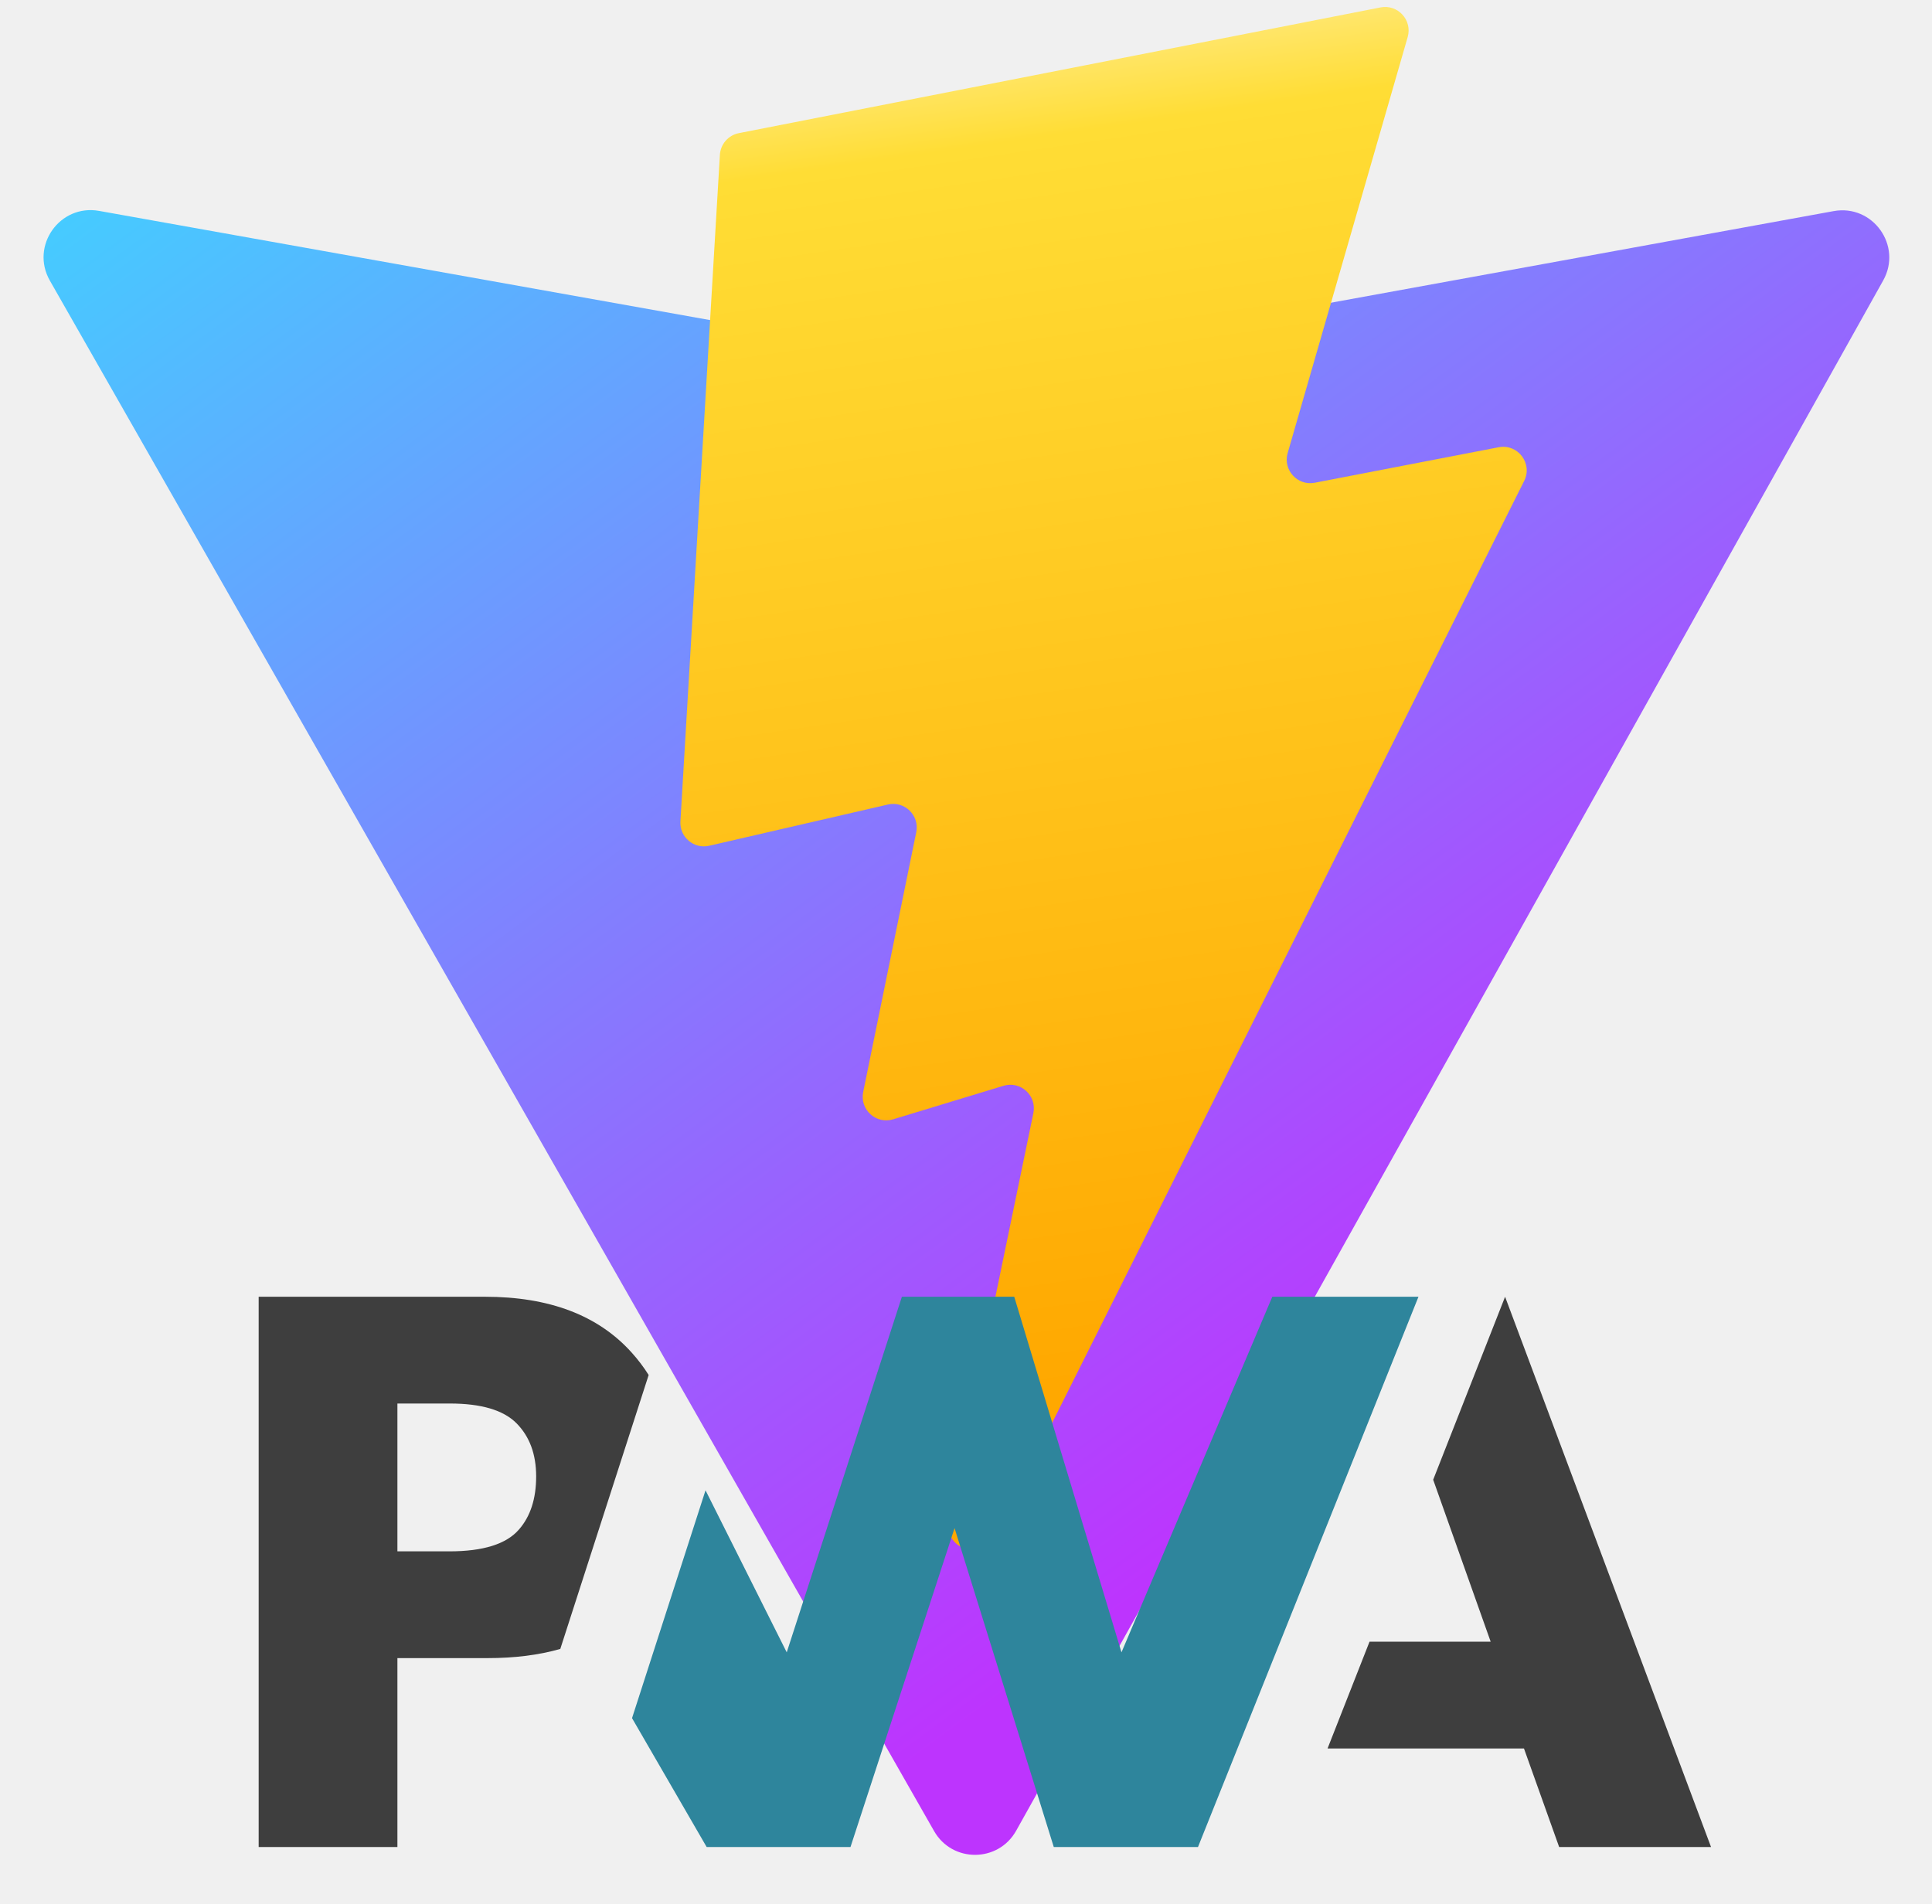
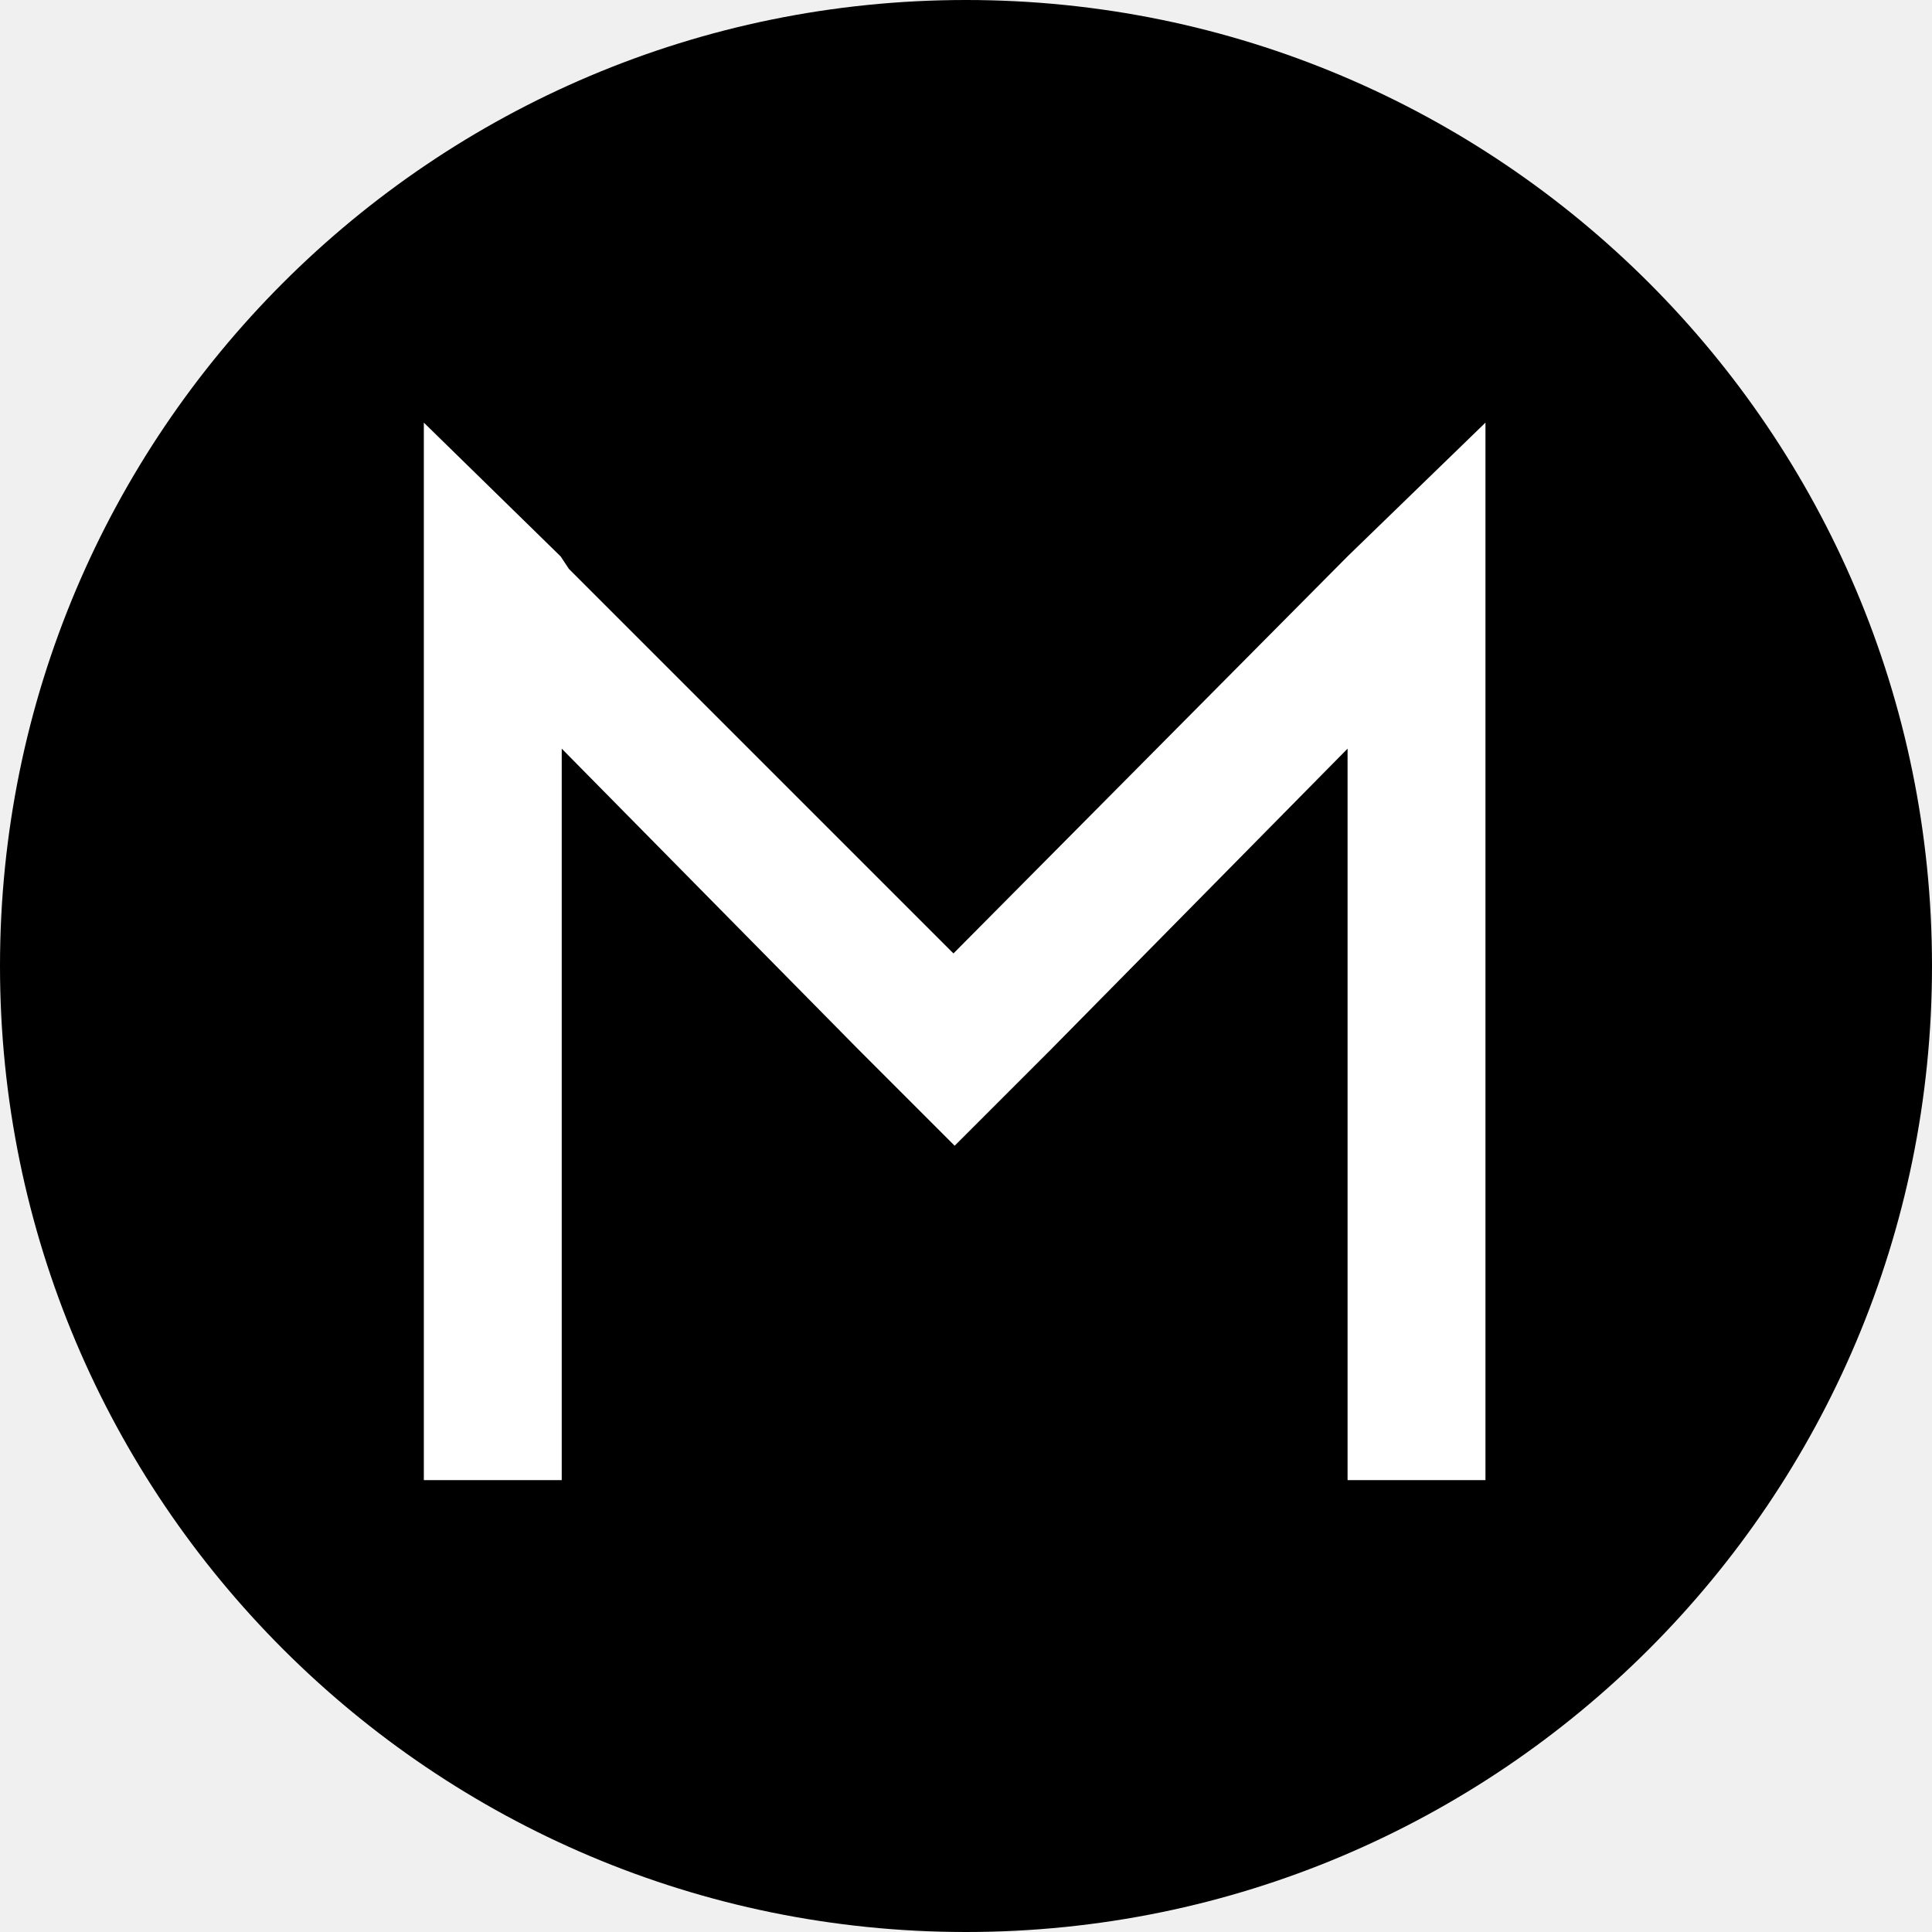
- <svg xmlns="http://www.w3.org/2000/svg" width="410" height="404" viewBox="0 0 410 404" fill="none" version="1.1" id="svg20">
-   <path d="M399.641 59.525L215.643 388.545C211.844 395.338 202.084 395.378 198.228 388.618L10.582 59.556C6.381 52.19 12.68 43.267 21.028 44.759L205.223 77.682C206.398 77.892 207.601 77.89 208.776 77.676L389.119 44.806C397.439 43.289 403.768 52.143 399.641 59.525Z" fill="url(#paint0_linear)" id="path2" />
-   <defs id="defs18">
-     <linearGradient id="paint0_linear" x1="6" y1="33" x2="235" y2="344" gradientUnits="userSpaceOnUse">
-       <stop stop-color="#41D1FF" id="stop6" />
-       <stop offset="1" stop-color="#BD34FE" id="stop8" />
-     </linearGradient>
-     <linearGradient id="paint1_linear" x1="194.651" y1="8.818" x2="236.076" y2="292.989" gradientUnits="userSpaceOnUse">
-       <stop stop-color="#FFEA83" id="stop11" />
-       <stop offset="0.083" stop-color="#FFDD35" id="stop13" />
-       <stop offset="1" stop-color="#FFA800" id="stop15" />
-     </linearGradient>
-   </defs>
-   <path d="M292.965 1.574L156.801 28.255C154.563 28.694 152.906 30.59 152.771 32.866L144.395 174.33C144.198 177.662 147.258 180.248 150.51 179.498L188.42 170.749C191.967 169.931 195.172 173.055 194.443 176.622L183.18 231.775C182.422 235.487 185.907 238.661 189.532 237.56L212.947 230.446C216.577 229.344 220.065 232.527 219.297 236.242L201.398 322.875C200.278 328.294 207.486 331.249 210.492 326.603L212.5 323.5L323.454 102.072C325.312 98.365 322.108 94.137 318.036 94.923L279.014 102.454C275.347 103.161 272.227 99.746 273.262 96.158L298.731 7.867C299.767 4.273 296.636 0.855 292.965 1.574Z" fill="url(#paint1_linear)" id="path4" />
-   <g id="layer1">
-     <g id="g8" transform="matrix(0.1578966,0,0,0.1589033,54.89293,275.2164)">
-       <path fill="#3d3d3d" fill-opacity="1" stroke-width="0.2" stroke-linejoin="round" d="m 1436.62,603.304 56.39,-142.599 h 162.82 L 1578.56,244.39 1675.2,5.28336e-4 1952,734.933 h -204.13 l -47.3,-131.629 z" id="path2-1" style="fill:#3e3e3e;fill-opacity:1" />
-       <path fill="#5a0fc8" fill-opacity="1" stroke-width="0.2" stroke-linejoin="round" d="M 1262.47,734.935 1558.79,0.002 1362.34,0.003 1159.64,474.933 1015.5,0.004 H 864.499 L 709.731,474.933 600.585,258.517 501.812,562.819 602.096,734.935 h 193.331 l 139.857,-425.91 133.346,425.91 z" id="path4-4" style="fill:#2e859c;fill-opacity:1" />
-       <path fill="#3d3d3d" fill-opacity="1" stroke-width="0.2" stroke-linejoin="round" d="m 186.476,482.643 h 121.003 c 36.654,0 69.293,-4.091 97.917,-12.273 l 31.293,-96.408 87.459,-269.446 C 517.484,93.954 509.876,83.967 501.324,74.557 456.419,24.852 390.719,4.06265e-4 304.222,4.06265e-4 H -3.8147e-6 V 734.933 H 186.476 Z M 346.642,169.079 c 17.54,17.653 26.309,41.276 26.309,70.871 0,29.822 -7.713,53.474 -23.138,70.956 -16.91,19.425 -48.047,29.137 -93.409,29.137 H 186.476 V 142.598 h 70.442 c 42.277,0 72.185,8.827 89.724,26.481 z" id="path6" style="fill:#3e3e3e;fill-opacity:1" />
-     </g>
+ <svg xmlns="http://www.w3.org/2000/svg" width="32" height="32" viewBox="0 0 32 32">
+   <g fill="none">
+     <circle cx="16" cy="16" r="16" fill="#000" />
+     <path d="M15.792 15.792L9.423 9.423l-.138-.208L7.02 7v17.515h2.284V12.4l4.916 4.985 1.592 1.592 1.592-1.592L22.32 12.4v12.115h2.284V7L22.32 9.215z" fill="#FFF" />
  </g>
</svg>
